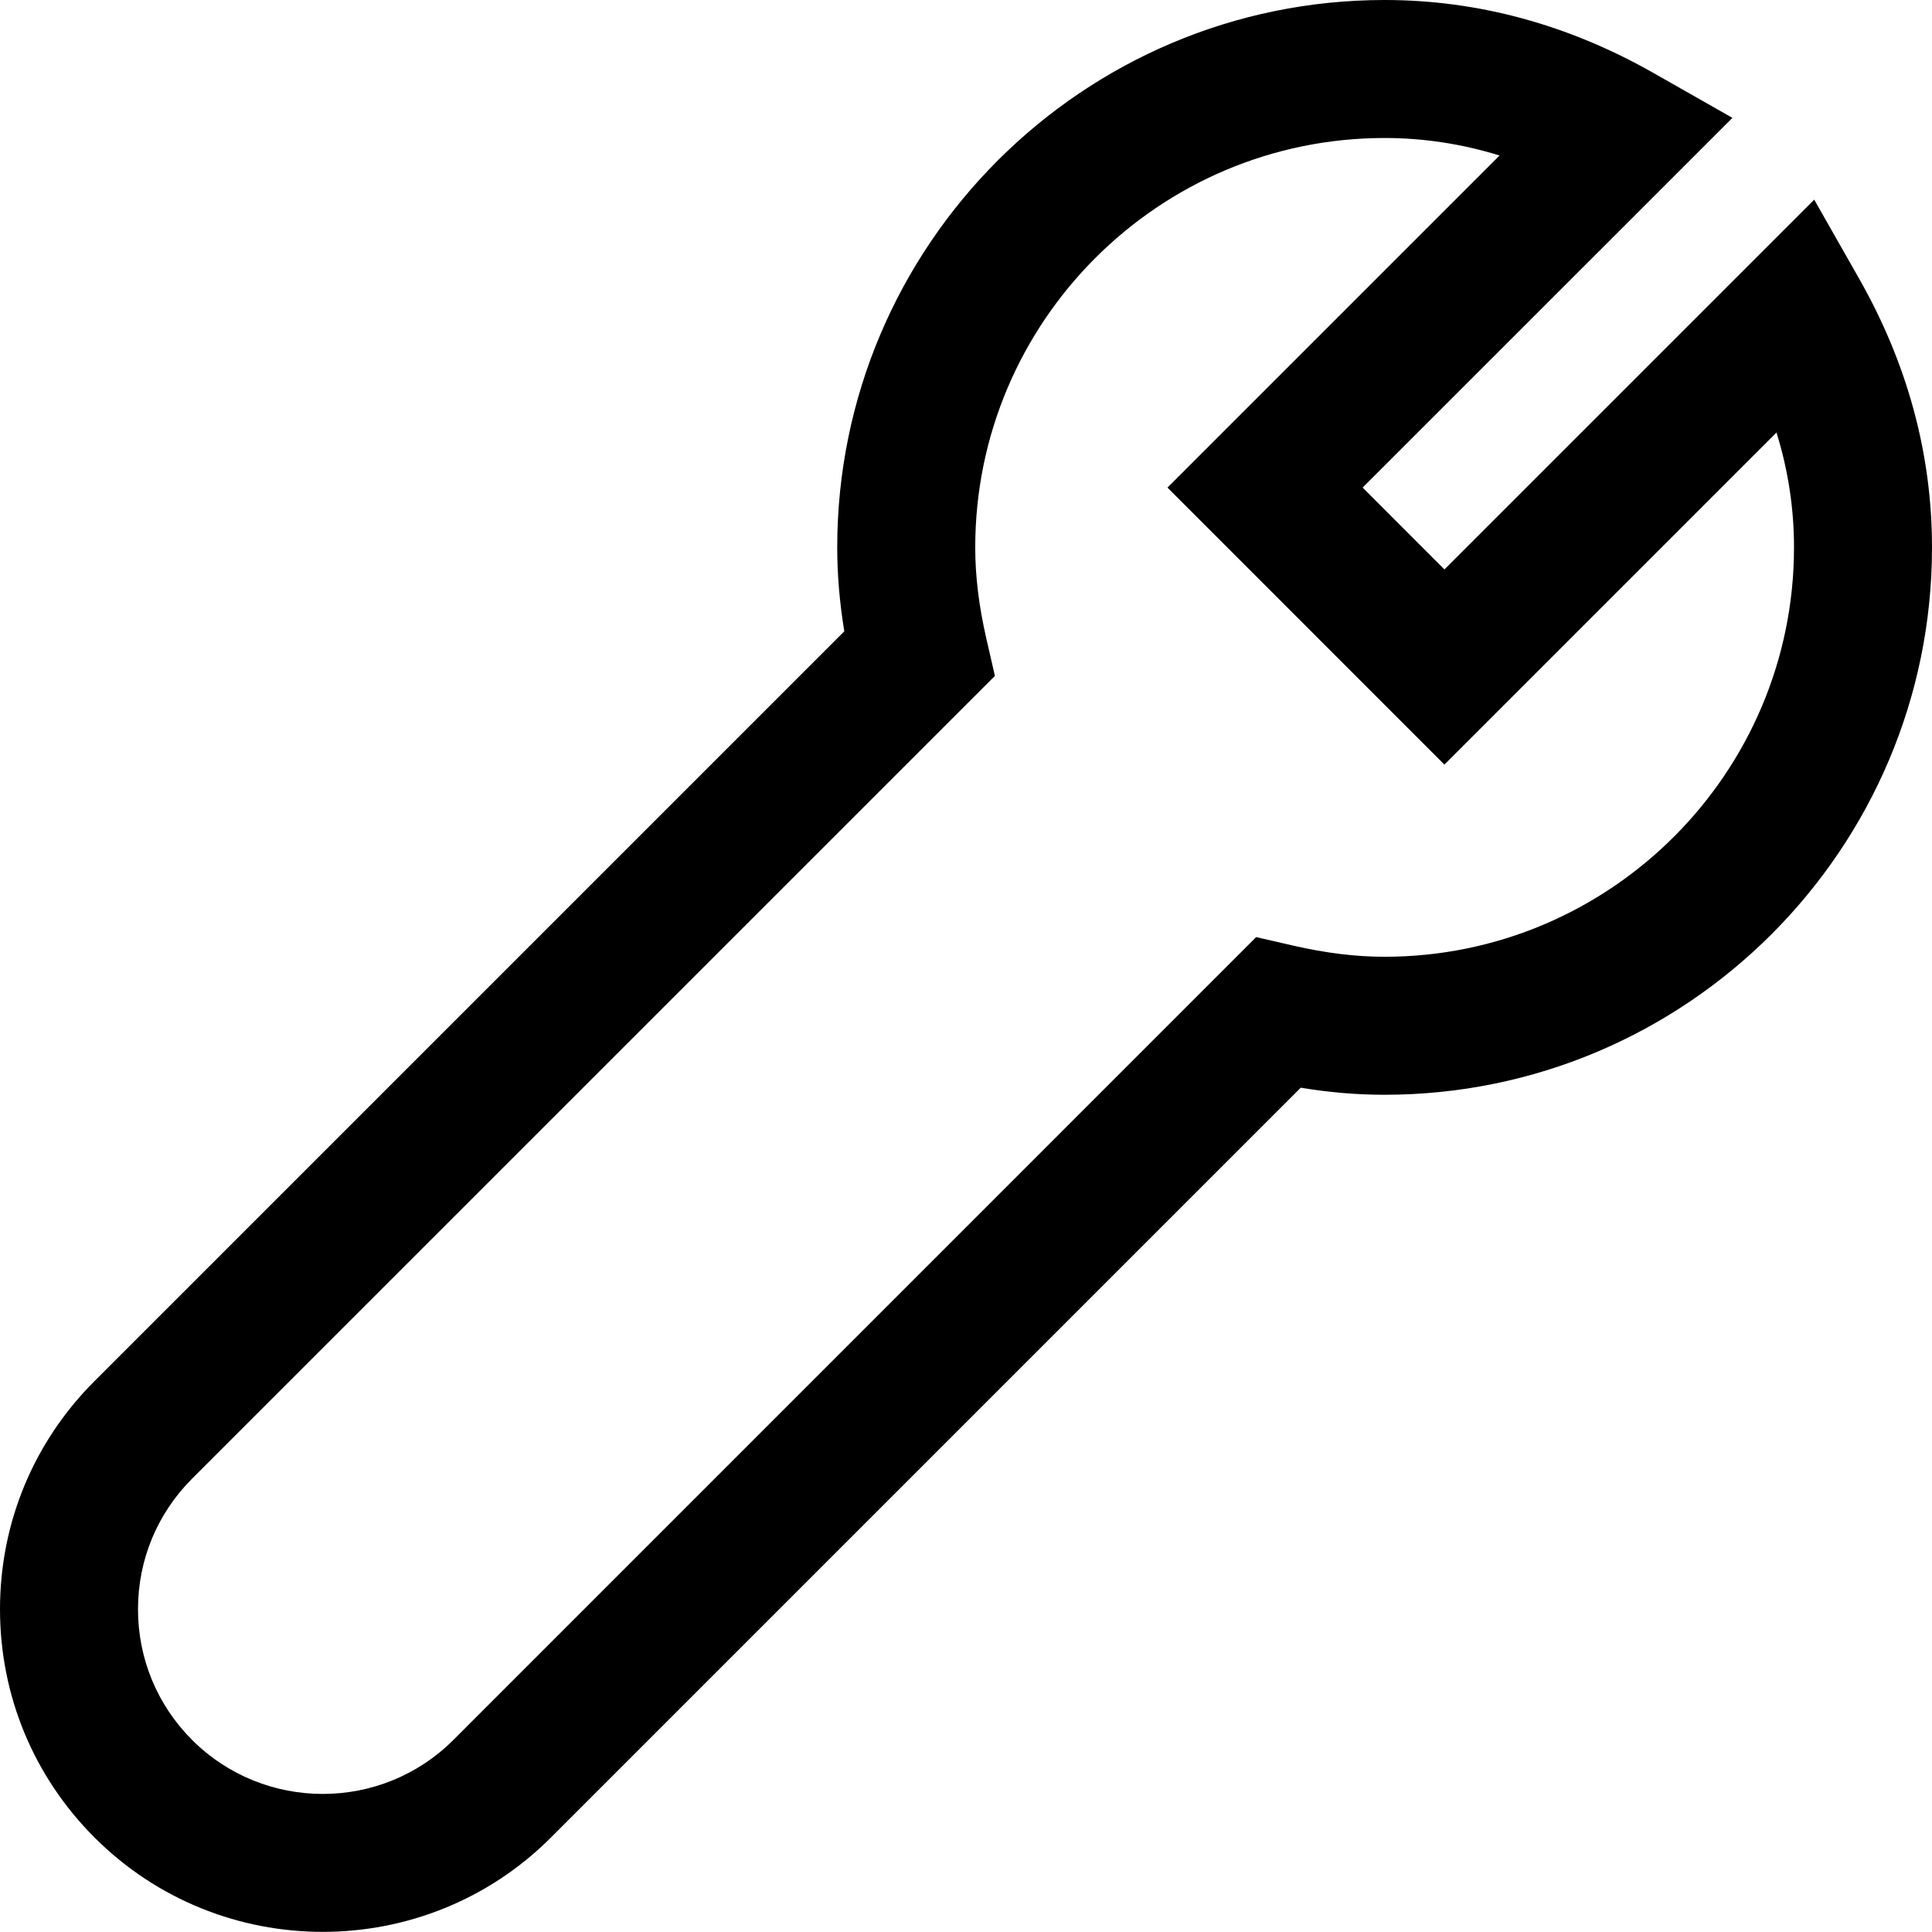
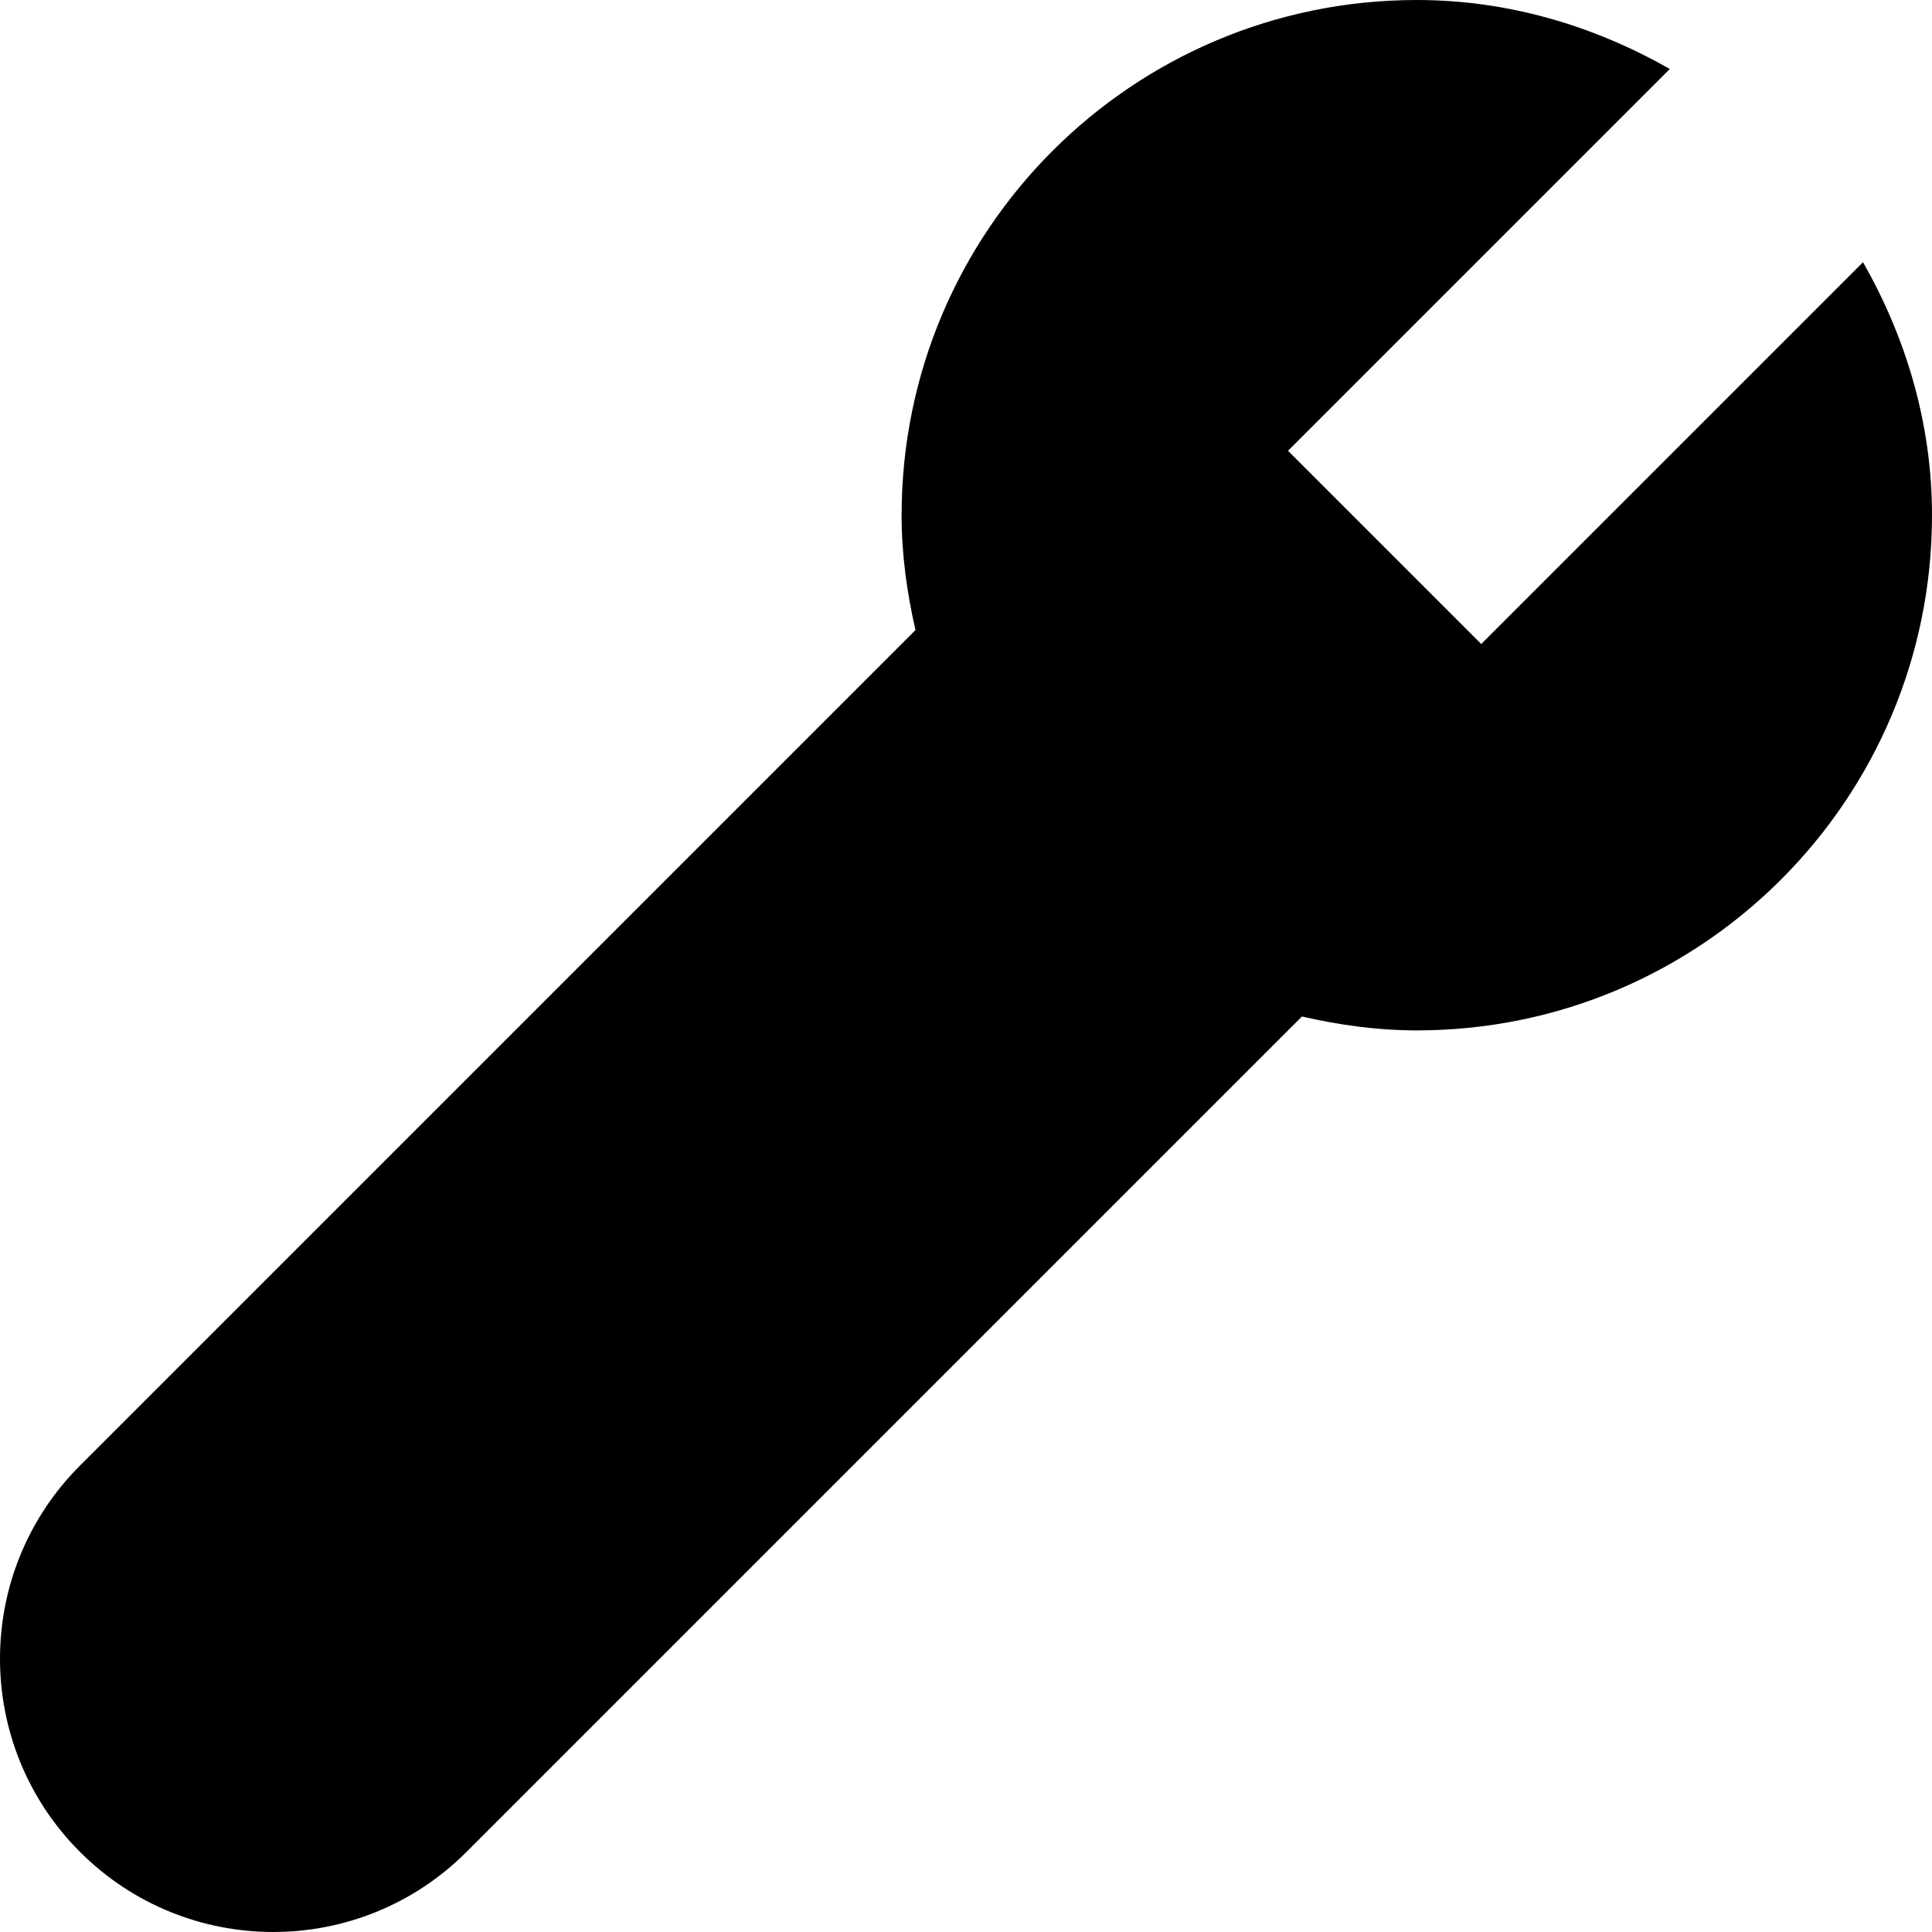
<svg xmlns="http://www.w3.org/2000/svg" viewBox="0 0 448 448" enable-background="new 0 0 448 448">
-   <path d="M74.844 447.969c-19.172 0-38.328-7.281-52.922-21.875-14.141-14.156-21.922-32.938-21.922-52.938s7.781-38.781 21.922-52.906l173.859-173.859c-1.094-6.688-1.641-13.109-1.641-19.453.001-70 56.938-126.938 126.923-126.938 21.625 0 42.625 5.703 62.406 16.953l18.25 10.375-85.75 85.734 18.969 18.984 85.75-85.75 10.375 18.25c11.25 19.767 16.937 40.751 16.937 62.392 0 69.984-56.938 126.922-126.938 126.922-6.344 0-12.75-.531-19.438-1.641l-173.874 173.875c-14.578 14.594-33.75 21.875-52.906 21.875zm246.219-415.969c-52.344 0-94.922 42.594-94.922 94.938 0 6.656.844 13.578 2.578 21.156l1.984 8.641-186.156 186.14c-8.094 8.094-12.547 18.844-12.547 30.281s4.453 22.219 12.547 30.313c16.719 16.688 43.891 16.688 60.578 0l186.156-186.172 8.625 1.984c7.594 1.734 14.5 2.578 21.156 2.578 52.344 0 94.938-42.578 94.938-94.922 0-9.016-1.344-17.922-4.063-26.641l-77 77-64.219-64.234 77-77c-8.718-2.703-17.624-4.062-26.655-4.062z" />
+   <path d="M432.006 60.795c9.889 17.396 15.994 37.232 15.994 58.672 0 65.979-53.485 119.466-119.466 119.466-9.193 0-18.048-1.257-26.641-3.222l-193.727 193.73c-24.744 24.744-64.861 24.744-89.606 0-24.747-24.744-24.747-64.864 0-89.606l193.727-193.729c-1.965-8.593-3.22-17.448-3.22-26.639 0-65.98 53.488-119.466 119.466-119.466 21.441 0 41.276 6.105 58.673 15.994l-88.539 88.539 22.4 22.4 22.4 22.4 88.539-88.539z" />
</svg>
